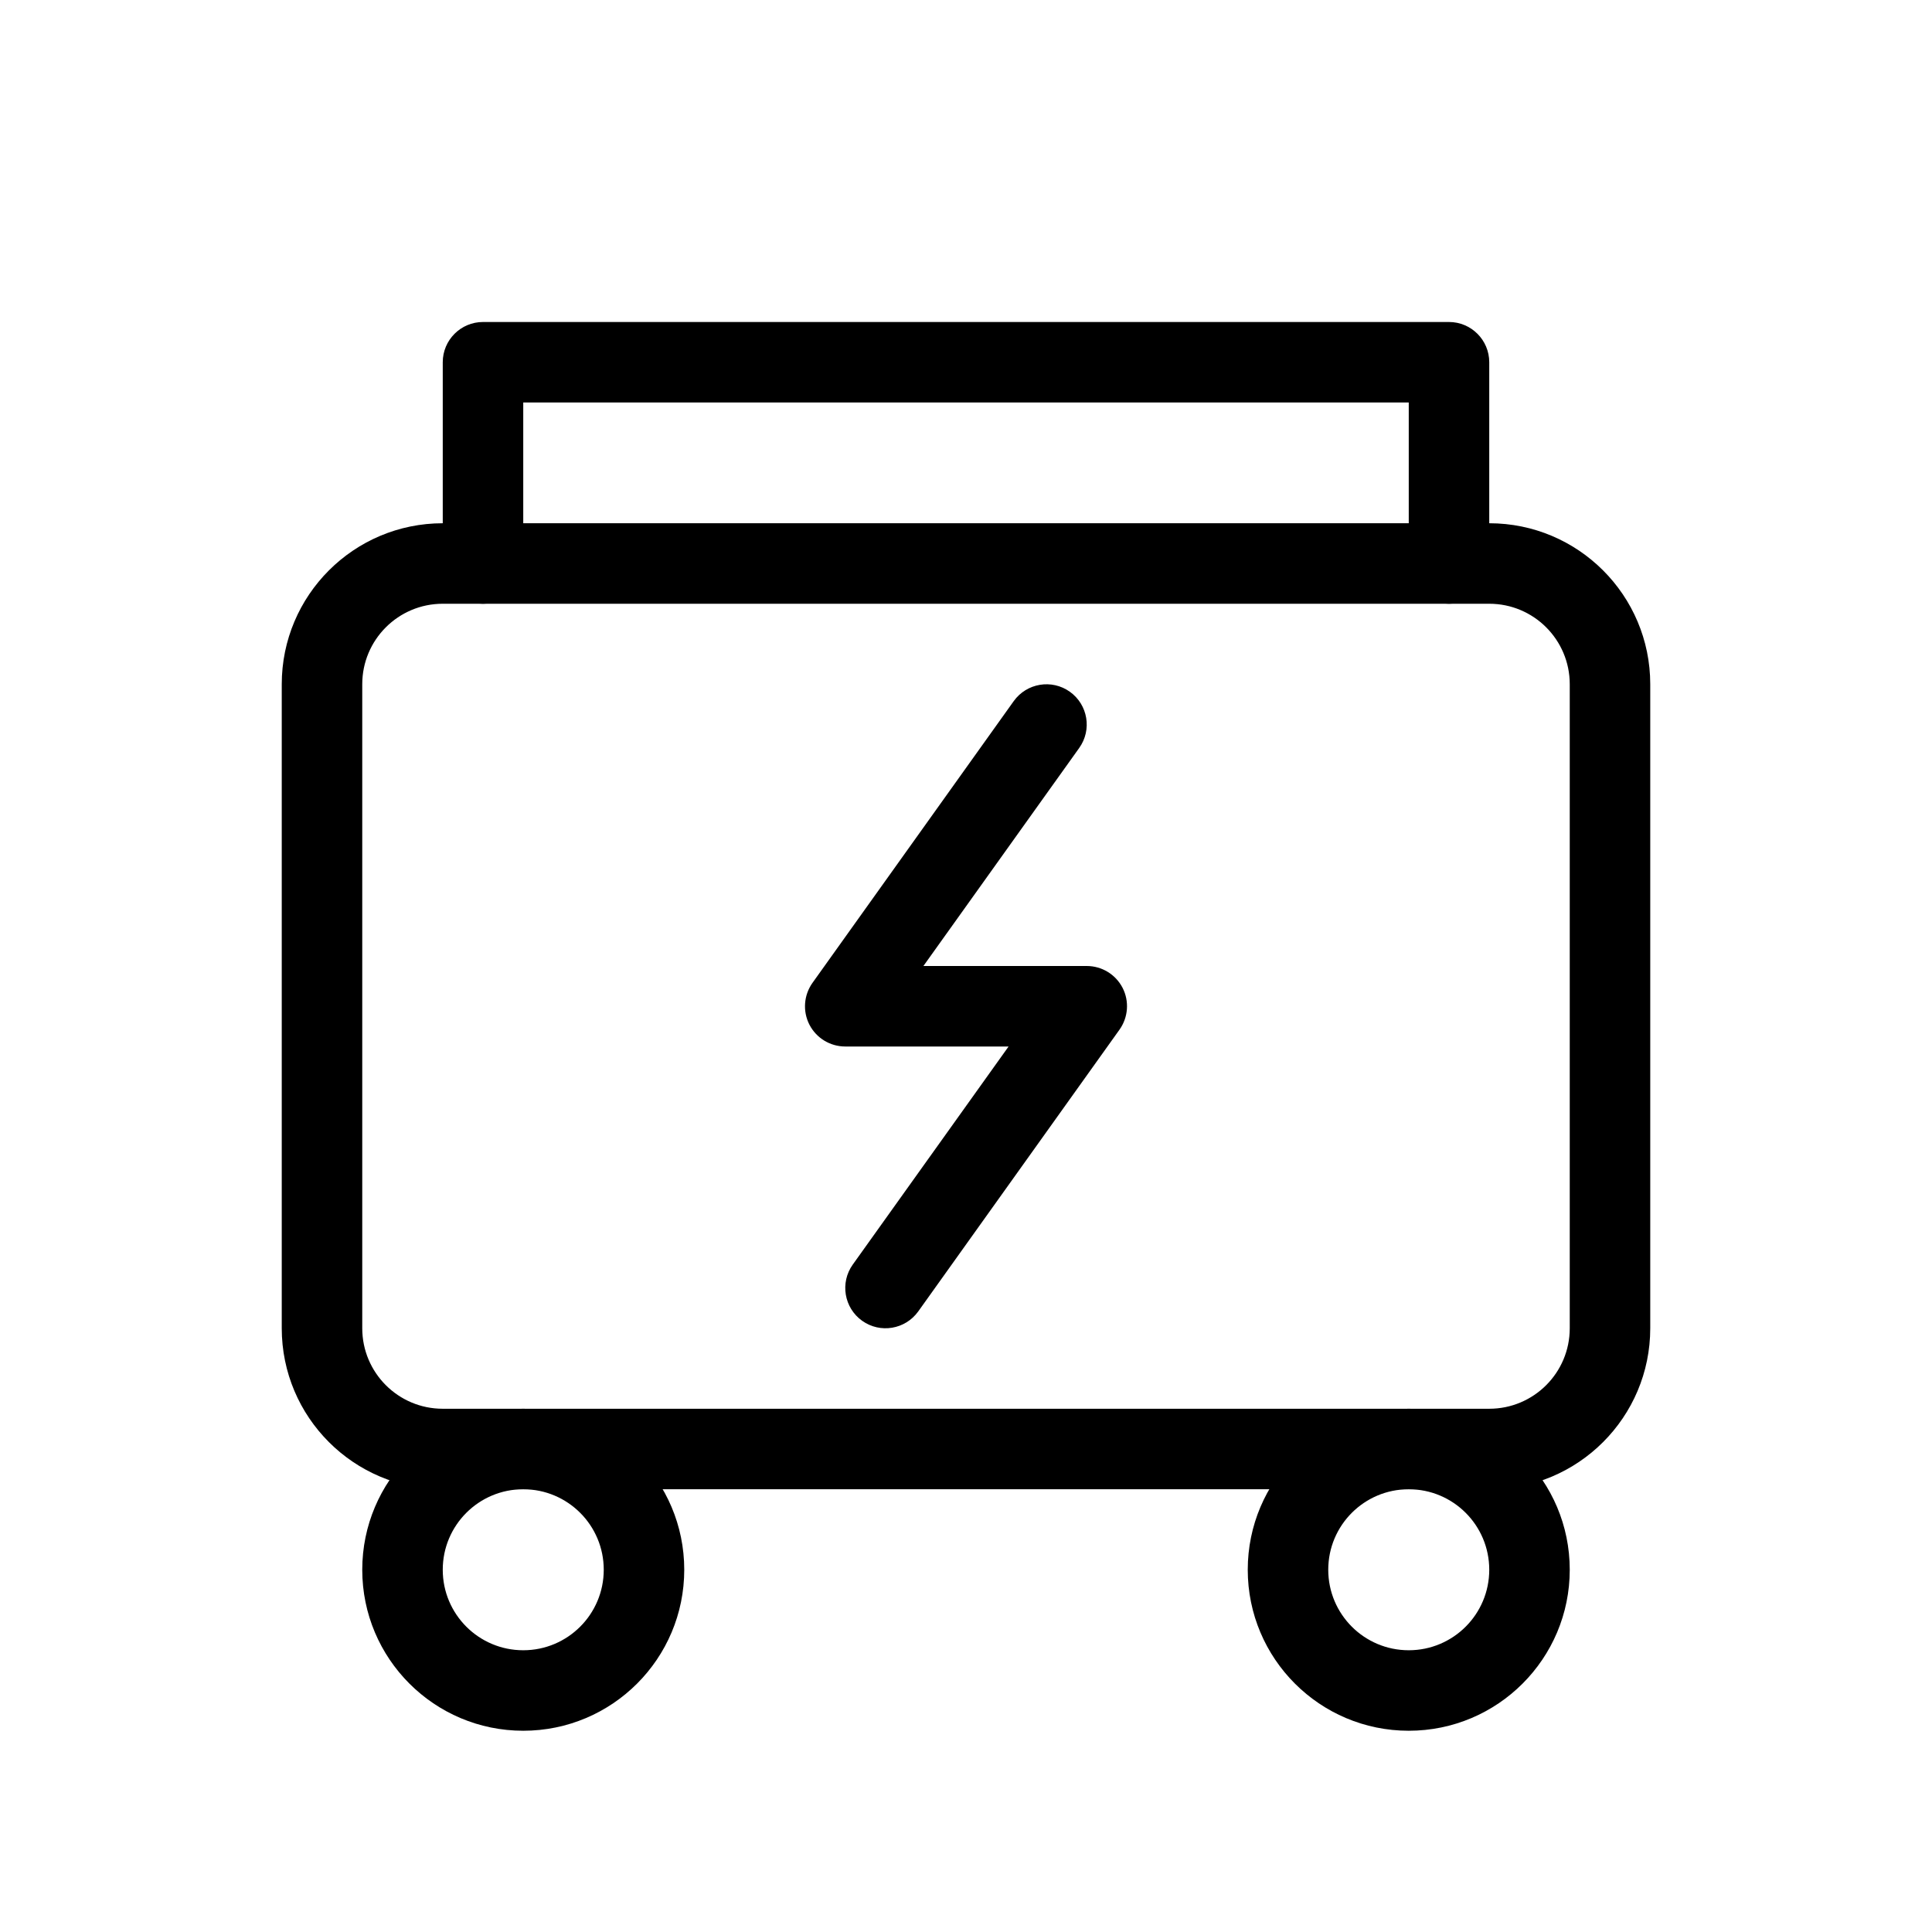
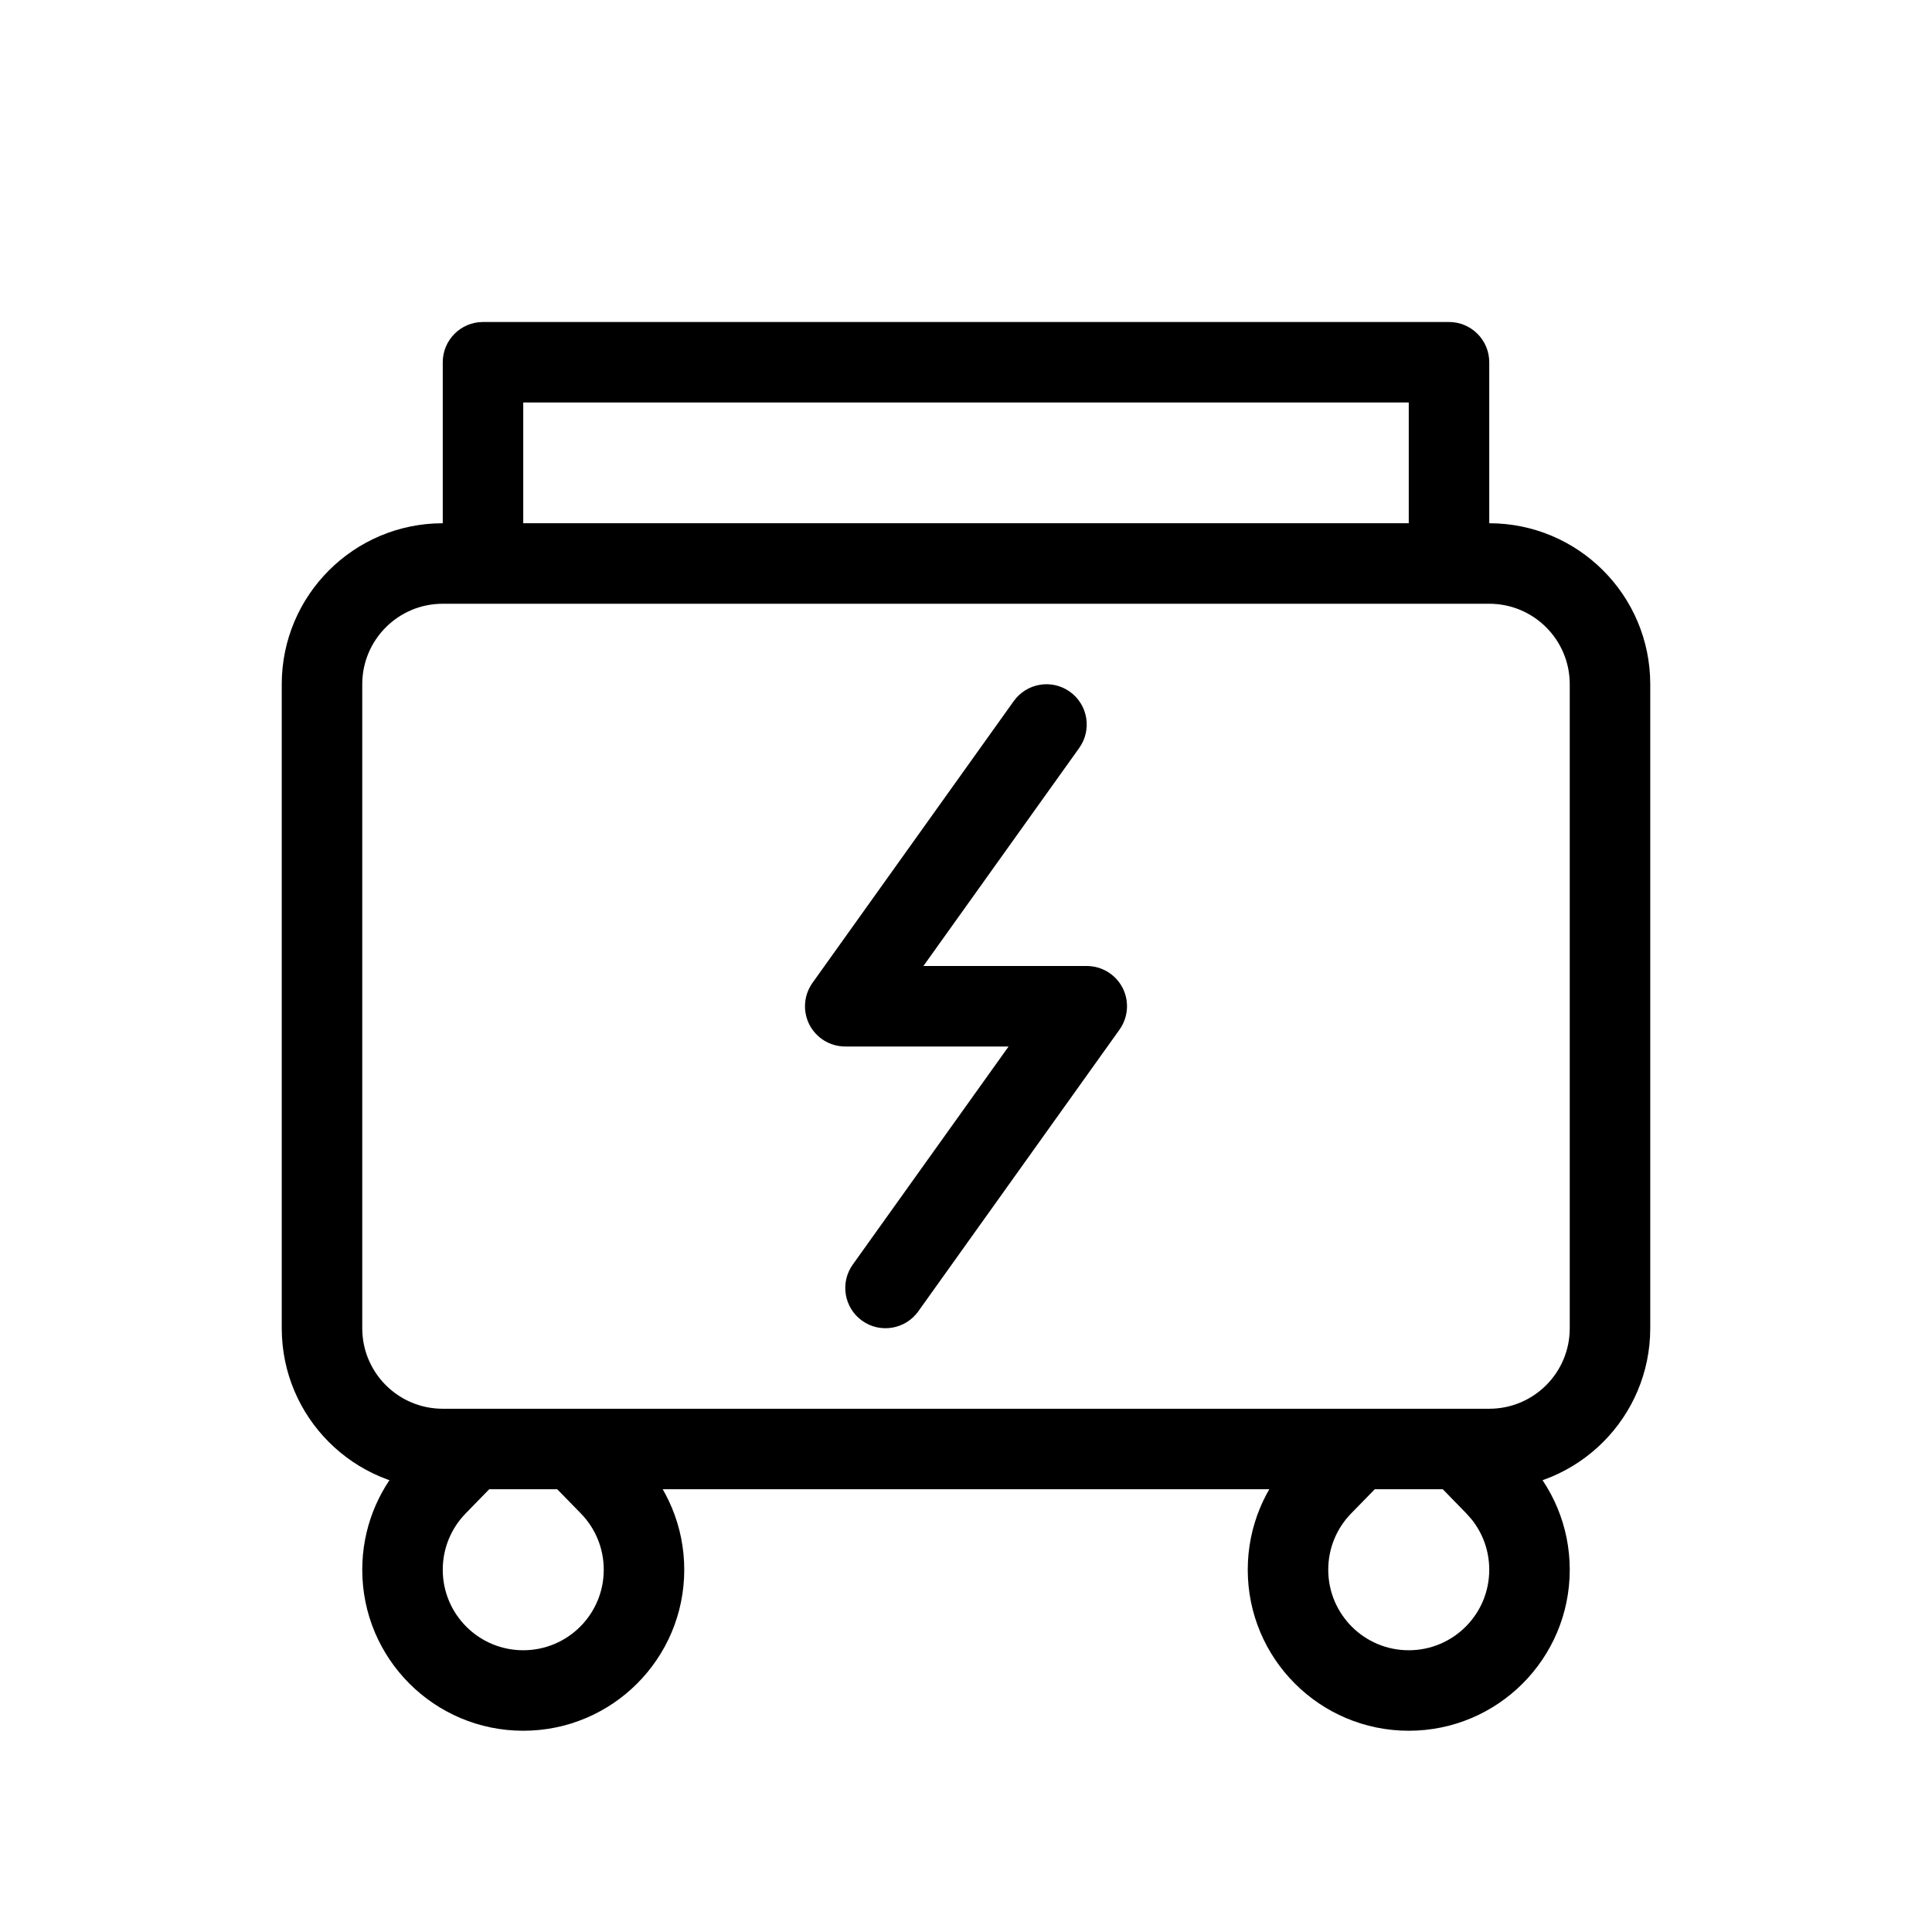
<svg xmlns="http://www.w3.org/2000/svg" width="48" height="48" viewBox="0 0 48 48">
  <path d="M39 17C39 15.895 38.105 15 37 15H11C9.895 15 9 15.895 9 17V33C9 34.105 9.895 35 11 35H37C38.105 35 39 34.105 39 33V17ZM41 33C41 35.209 39.209 37 37 37H11C8.791 37 7 35.209 7 33V17C7 14.791 8.791 13 11 13H37C39.209 13 41 14.791 41 17V33Z" fill="currentColor" />
-   <path d="M35 14V10H13V14C13 14.552 12.552 15 12 15C11.448 15 11 14.552 11 14V9C11 8.448 11.448 8 12 8H36C36.552 8 37 8.448 37 9V14C37 14.552 36.552 15 36 15C35.448 15 35 14.552 35 14Z" fill="currentColor" />
-   <path d="M25.186 17.419C25.508 16.97 26.132 16.866 26.581 17.187C27.03 17.508 27.134 18.132 26.814 18.581L22.942 24H27C27.375 24 27.718 24.209 27.89 24.542C28.061 24.875 28.031 25.276 27.814 25.581L22.814 32.581C22.492 33.031 21.868 33.135 21.419 32.814C20.97 32.493 20.866 31.868 21.186 31.419L25.058 26H21C20.625 26 20.282 25.791 20.11 25.458C19.939 25.125 19.969 24.724 20.186 24.419L25.186 17.419Z" fill="currentColor" />
-   <path d="M15 39C15 37.895 14.105 37 13 37C11.895 37 11 37.895 11 39C11 40.105 11.895 41 13 41C14.105 41 15 40.105 15 39ZM17 39C17 41.209 15.209 43 13 43C10.791 43 9 41.209 9 39C9 36.791 10.791 35 13 35C15.209 35 17 36.791 17 39Z" fill="currentColor" />
-   <path d="M37 39C37 37.895 36.105 37 35 37C33.895 37 33 37.895 33 39C33 40.105 33.895 41 35 41C36.105 41 37 40.105 37 39ZM39 39C39 41.209 37.209 43 35 43C32.791 43 31 41.209 31 39C31 36.791 32.791 35 35 35C37.209 35 39 36.791 39 39Z" fill="currentColor" />
+   <path d="M36 8C36.552 8 37 8.448 37 9V14H35V10H13V14H11V9C11 8.448 11.448 8 12 8H36Z" fill="currentColor" />
+   <path d="M25.186 17.419C25.508 16.969 26.132 16.865 26.581 17.186C27.03 17.507 27.134 18.131 26.814 18.581L22.942 24H27C27.375 24 27.718 24.209 27.89 24.542C28.061 24.875 28.031 25.276 27.814 25.581L22.814 32.581C22.492 33.03 21.868 33.134 21.419 32.813C20.97 32.492 20.866 31.868 21.186 31.419L25.058 26H21C20.625 26 20.282 25.791 20.11 25.458C19.939 25.125 19.969 24.724 20.186 24.419L25.186 17.419Z" fill="currentColor" />
+   <path d="M9 39C9 37.983 9.38 37.053 10.006 36.347L10.135 36.208L11.021 35.299L12.453 36.693L11.567 37.603C11.215 37.965 11 38.457 11 39C11 40.105 11.895 41 13 41C14.105 41 15 40.105 15 39C15 38.457 14.785 37.965 14.433 37.603L13.56 36.709L14.993 35.313L15.865 36.208C16.567 36.928 17 37.915 17 39C17 41.209 15.209 43 13 43C10.791 43 9 41.209 9 39Z" fill="currentColor" />
+   <path d="M31 39C31 37.915 31.433 36.928 32.135 36.208L33.007 35.313L34.44 36.709L33.567 37.603C33.215 37.965 33 38.457 33 39C33 40.105 33.895 41 35 41C36.105 41 37 40.105 37 39C37 38.525 36.836 38.089 36.559 37.745L36.433 37.603L35.547 36.693L36.98 35.299L37.864 36.208C38.566 36.928 39 37.915 39 39C39 41.209 37.209 43 35 43C32.791 43 31 41.209 31 39Z" fill="currentColor" />
</svg>
